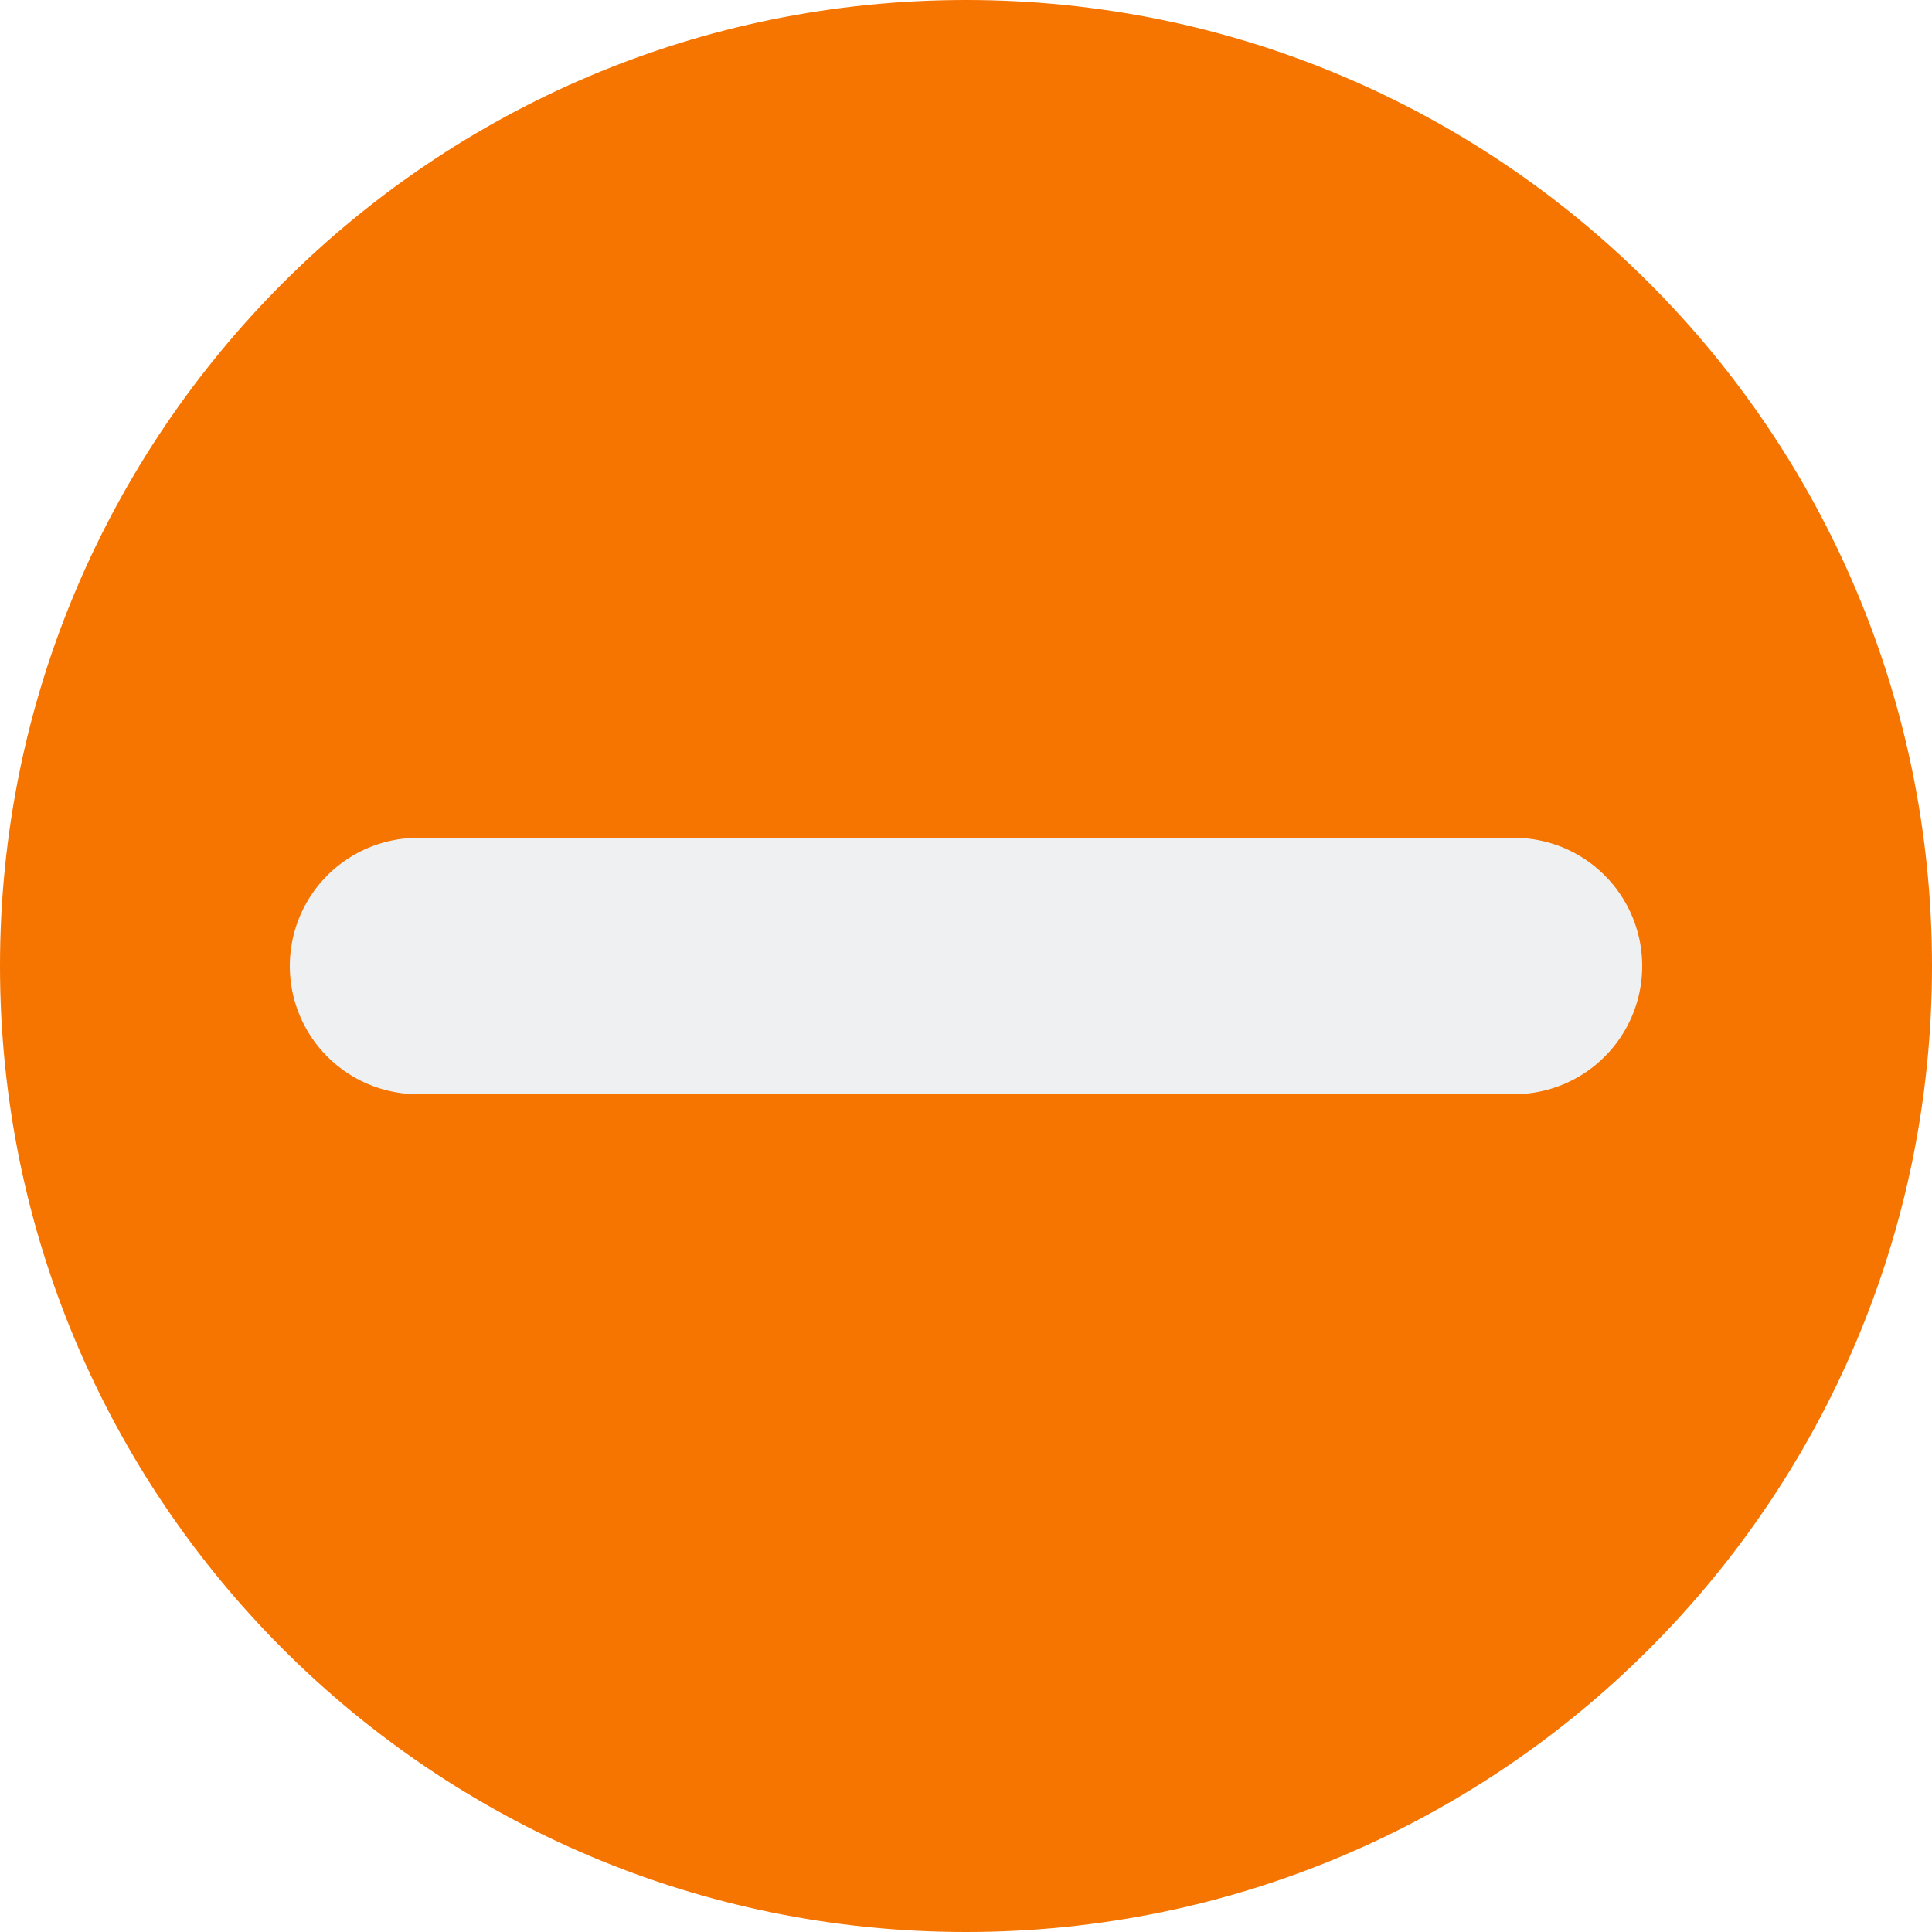
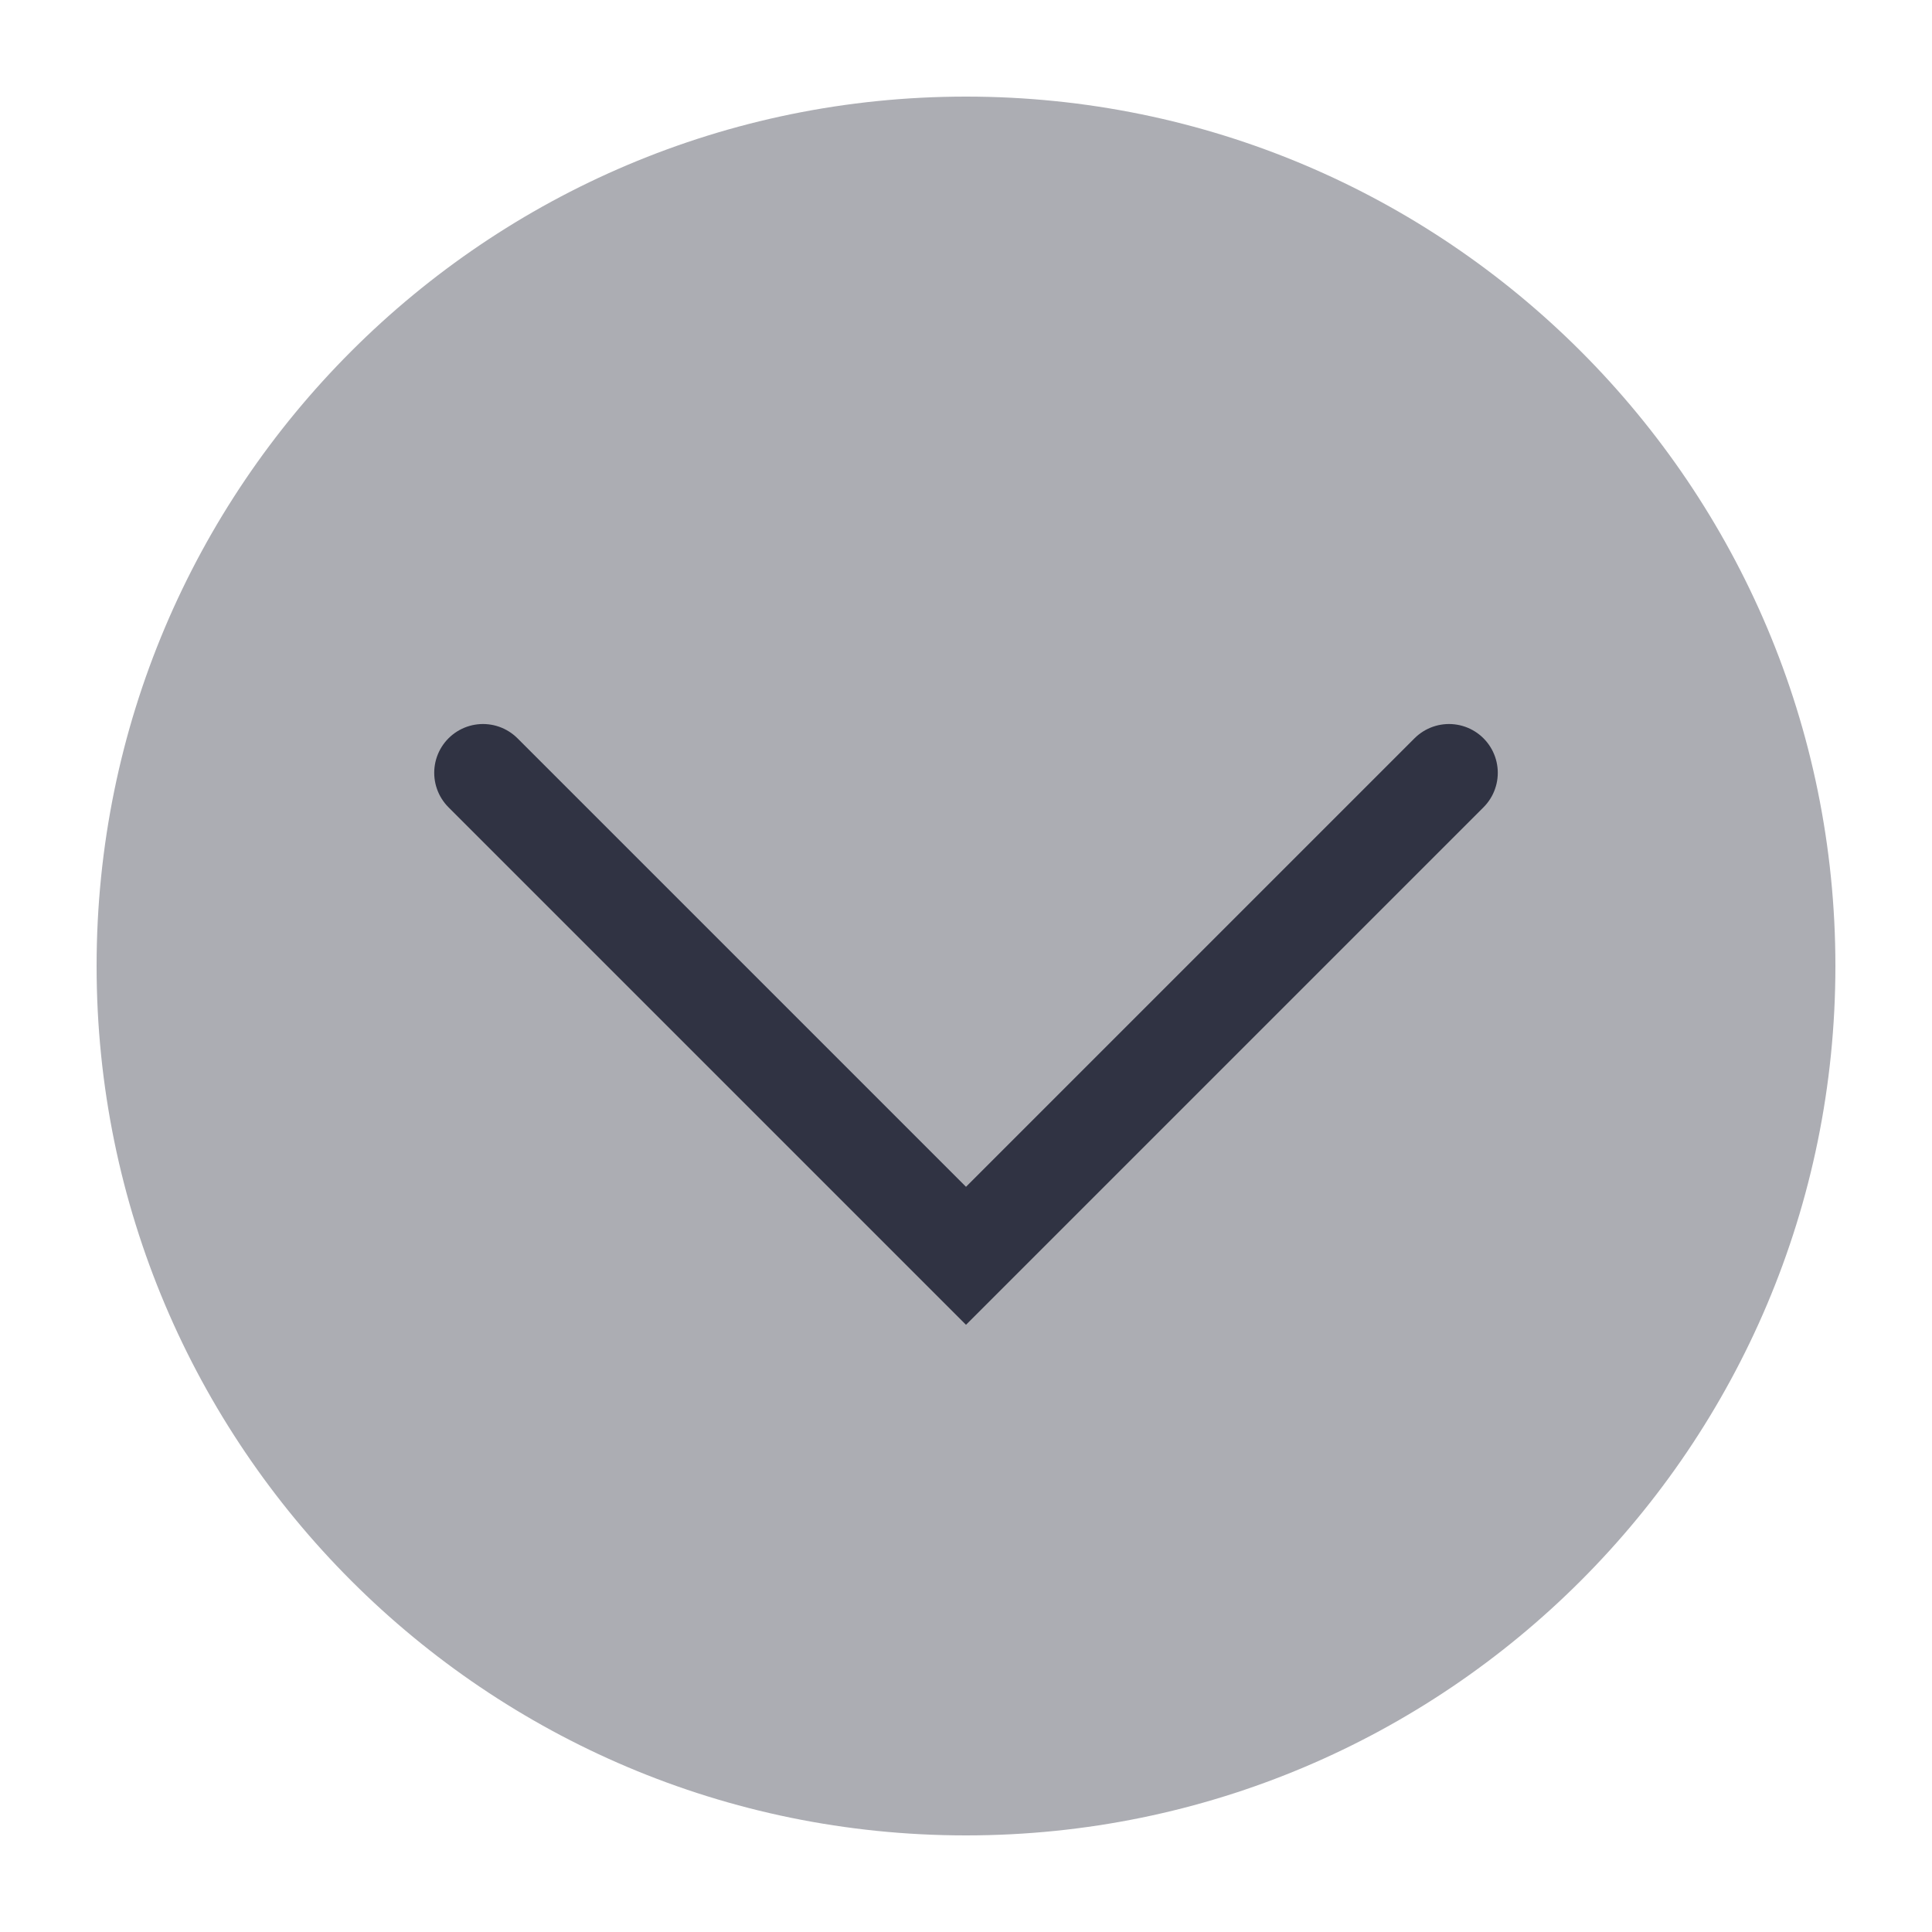
<svg xmlns="http://www.w3.org/2000/svg" viewBox="0 0 50 50" version="1.2" baseProfile="tiny">
  <defs>
</defs>
  <g fill="none" stroke="black" stroke-width="1" fill-rule="evenodd" stroke-linecap="square" stroke-linejoin="bevel">
-     <g fill="#f67400" fill-opacity="1" stroke="none" transform="matrix(0.0552956,0,0,-0.0552959,-0.969795,49.6405)" font-family="Roboto" font-size="10" font-weight="870" font-style="normal">
-       <path vector-effect="none" fill-rule="nonzero" d="M469.653,-6.502 C719.35,-6.502 921.769,195.917 921.769,445.614 C921.769,695.306 719.35,897.725 469.653,897.725 C219.958,897.725 17.538,695.306 17.538,445.614 C17.538,195.917 219.958,-6.502 469.653,-6.502 " />
+     <g fill="#acadb3" fill-opacity="1" stroke="none" transform="matrix(2.5,0,0,2.5,2.5,2.5)" font-family="Roboto" font-size="10" font-weight="870" font-style="normal">
+       <circle cx="9" cy="9" r="9" />
    </g>
-     <g fill="#eff0f1" fill-opacity="1" stroke="none" transform="matrix(0.0552956,0,0,-0.0552959,-0.969795,49.6405)" font-family="Roboto" font-size="10" font-weight="870" font-style="normal">
-       <path vector-effect="none" fill-rule="evenodd" d="M213.173,445.607 L726.137,445.607" />
-     </g>
-     <g fill="none" stroke="#eff0f1" stroke-opacity="1" stroke-width="120" stroke-linecap="round" stroke-linejoin="miter" stroke-miterlimit="4" transform="matrix(0.0552956,0,0,-0.0552959,-0.969795,49.6405)" font-family="Roboto" font-size="10" font-weight="870" font-style="normal">
-       <path vector-effect="none" fill-rule="evenodd" d="M213.173,445.607 L726.137,445.607" />
+     <g fill="none" stroke="#303343" stroke-opacity="1" stroke-width="1.01" stroke-linecap="round" stroke-linejoin="miter" stroke-miterlimit="2" transform="matrix(2.5,0,0,2.5,2.5,2.5)" font-family="Roboto" font-size="10" font-weight="870" font-style="normal">
+       <polyline fill="none" vector-effect="none" points="4,7 9,12 14,7 " />
    </g>
    <g fill="none" stroke="#000000" stroke-opacity="1" stroke-width="1" stroke-linecap="square" stroke-linejoin="bevel" transform="matrix(1,0,0,1,0,0)" font-family="Roboto" font-size="10" font-weight="870" font-style="normal">
</g>
  </g>
</svg>
